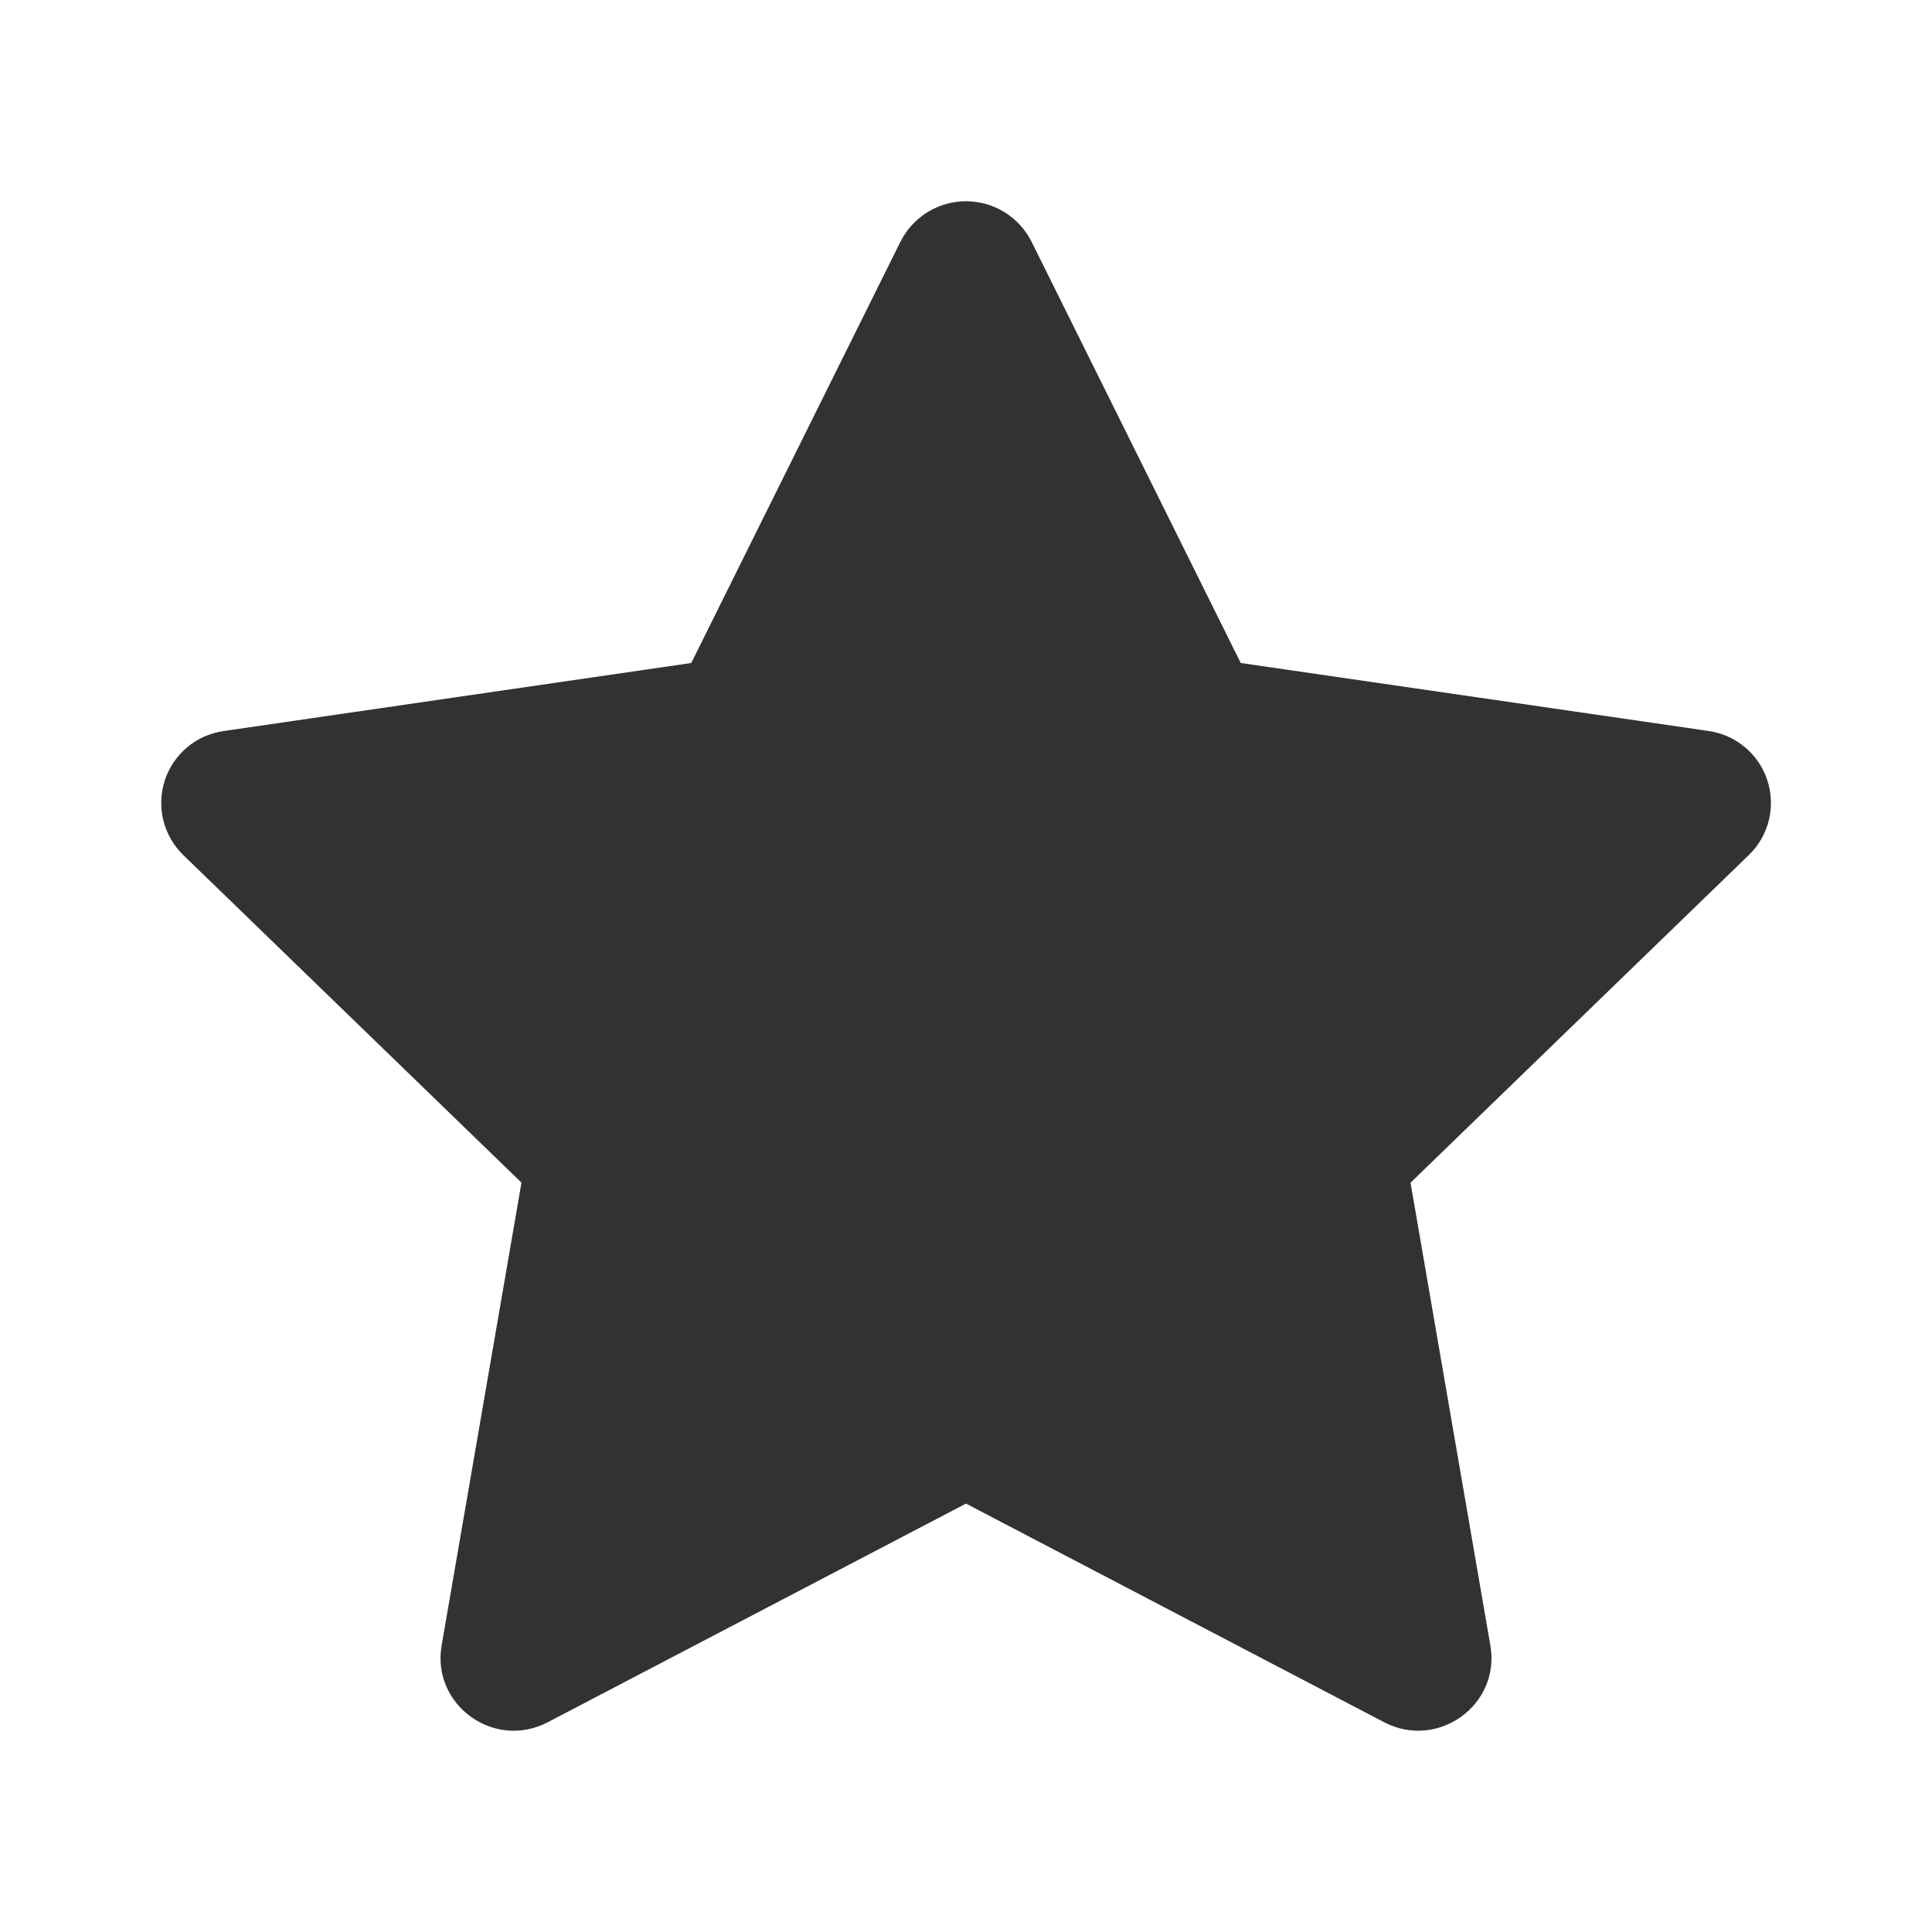
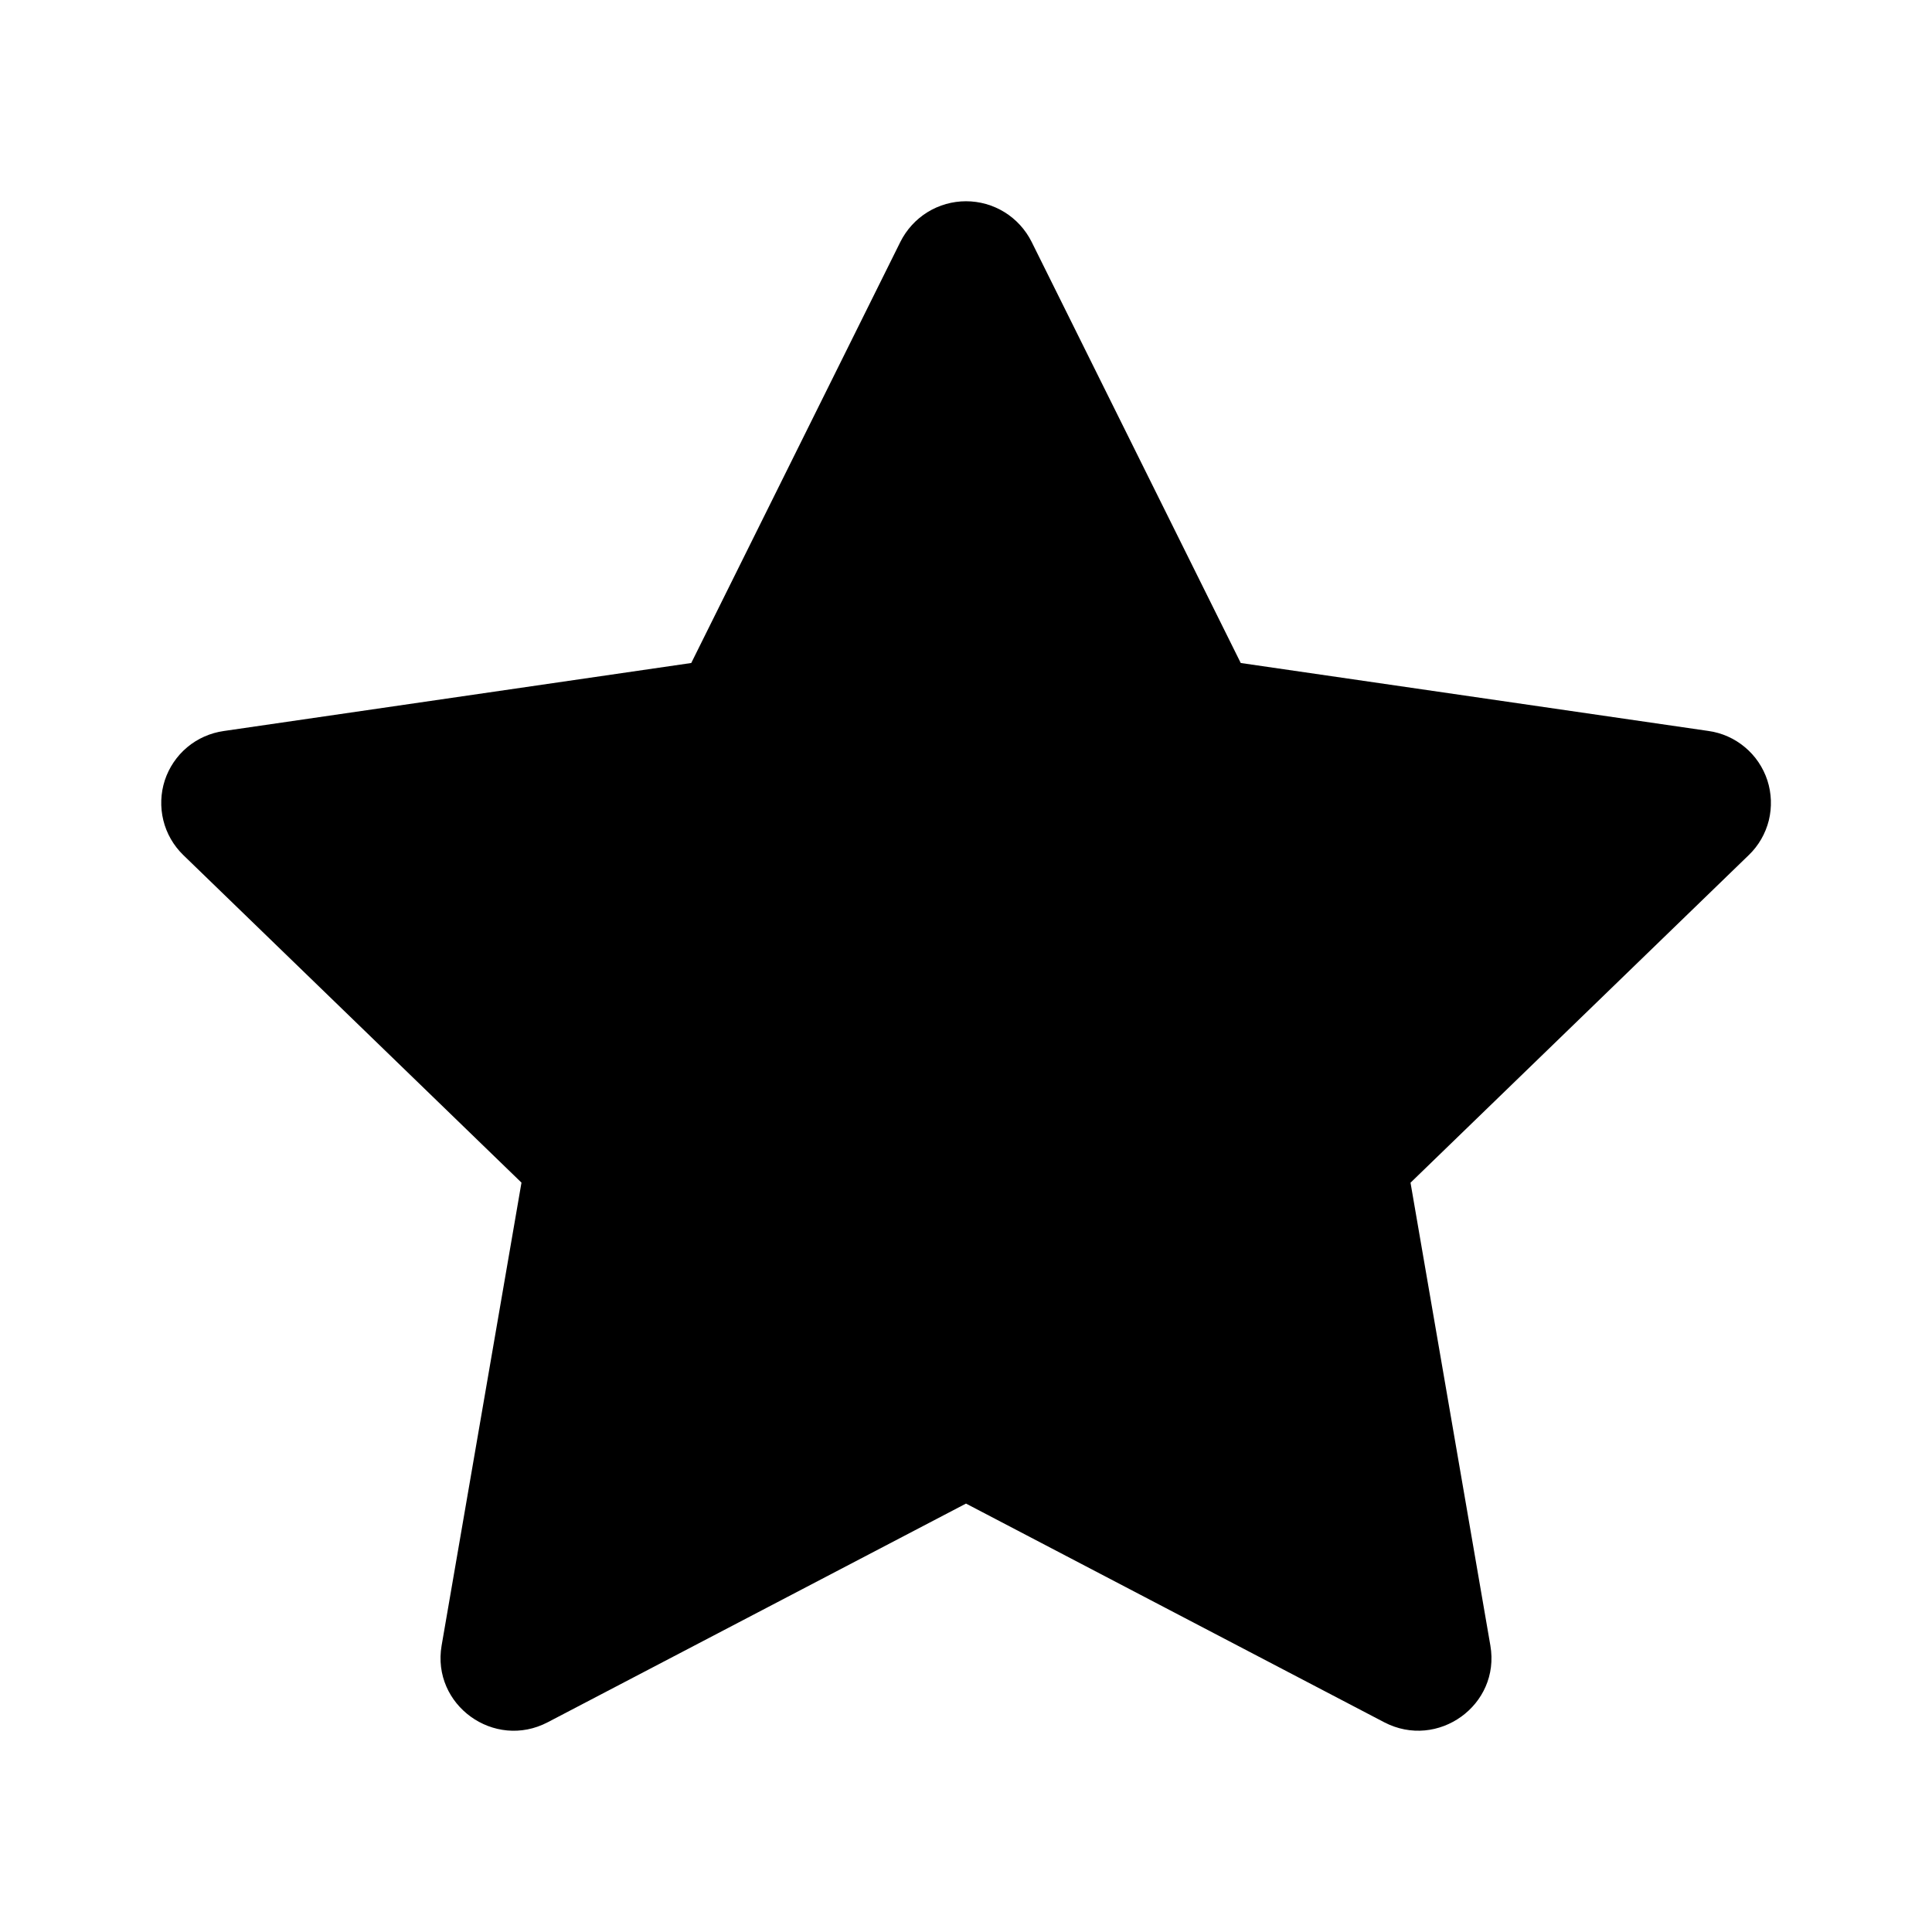
<svg xmlns="http://www.w3.org/2000/svg" width="24" height="24" viewBox="0 0 24 24" fill="none">
-   <path d="M8.587 8.236L11.185 3.004C11.261 2.853 11.377 2.725 11.521 2.636C11.665 2.547 11.831 2.5 12 2.5C12.169 2.5 12.335 2.547 12.479 2.636C12.623 2.725 12.739 2.853 12.815 3.004L15.413 8.236L21.221 9.08C21.389 9.103 21.546 9.173 21.676 9.282C21.806 9.39 21.902 9.533 21.955 9.694C22.007 9.855 22.013 10.027 21.973 10.191C21.932 10.355 21.846 10.505 21.724 10.622L17.522 14.692L18.514 20.442C18.641 21.18 17.861 21.742 17.194 21.394L12 18.678L6.805 21.394C6.139 21.743 5.359 21.18 5.486 20.441L6.478 14.691L2.276 10.621C2.155 10.503 2.069 10.354 2.029 10.19C1.989 10.027 1.995 9.855 2.047 9.694C2.1 9.534 2.196 9.391 2.325 9.283C2.455 9.174 2.612 9.105 2.779 9.081L8.587 8.236Z" fill="#323232" stroke-width="1.5" stroke-linecap="round" stroke-linejoin="round" />
+   <path d="M8.587 8.236L11.185 3.004C11.261 2.853 11.377 2.725 11.521 2.636C11.665 2.547 11.831 2.5 12 2.5C12.169 2.5 12.335 2.547 12.479 2.636C12.623 2.725 12.739 2.853 12.815 3.004L15.413 8.236L21.221 9.08C21.389 9.103 21.546 9.173 21.676 9.282C21.806 9.39 21.902 9.533 21.955 9.694C22.007 9.855 22.013 10.027 21.973 10.191C21.932 10.355 21.846 10.505 21.724 10.622L17.522 14.692L18.514 20.442C18.641 21.18 17.861 21.742 17.194 21.394L12 18.678L6.805 21.394C6.139 21.743 5.359 21.18 5.486 20.441L6.478 14.691L2.276 10.621C2.155 10.503 2.069 10.354 2.029 10.19C1.989 10.027 1.995 9.855 2.047 9.694C2.1 9.534 2.196 9.391 2.325 9.283C2.455 9.174 2.612 9.105 2.779 9.081L8.587 8.236Z" fill="currentColor" stroke-width="1.5" stroke-linecap="round" stroke-linejoin="round" />
</svg>
